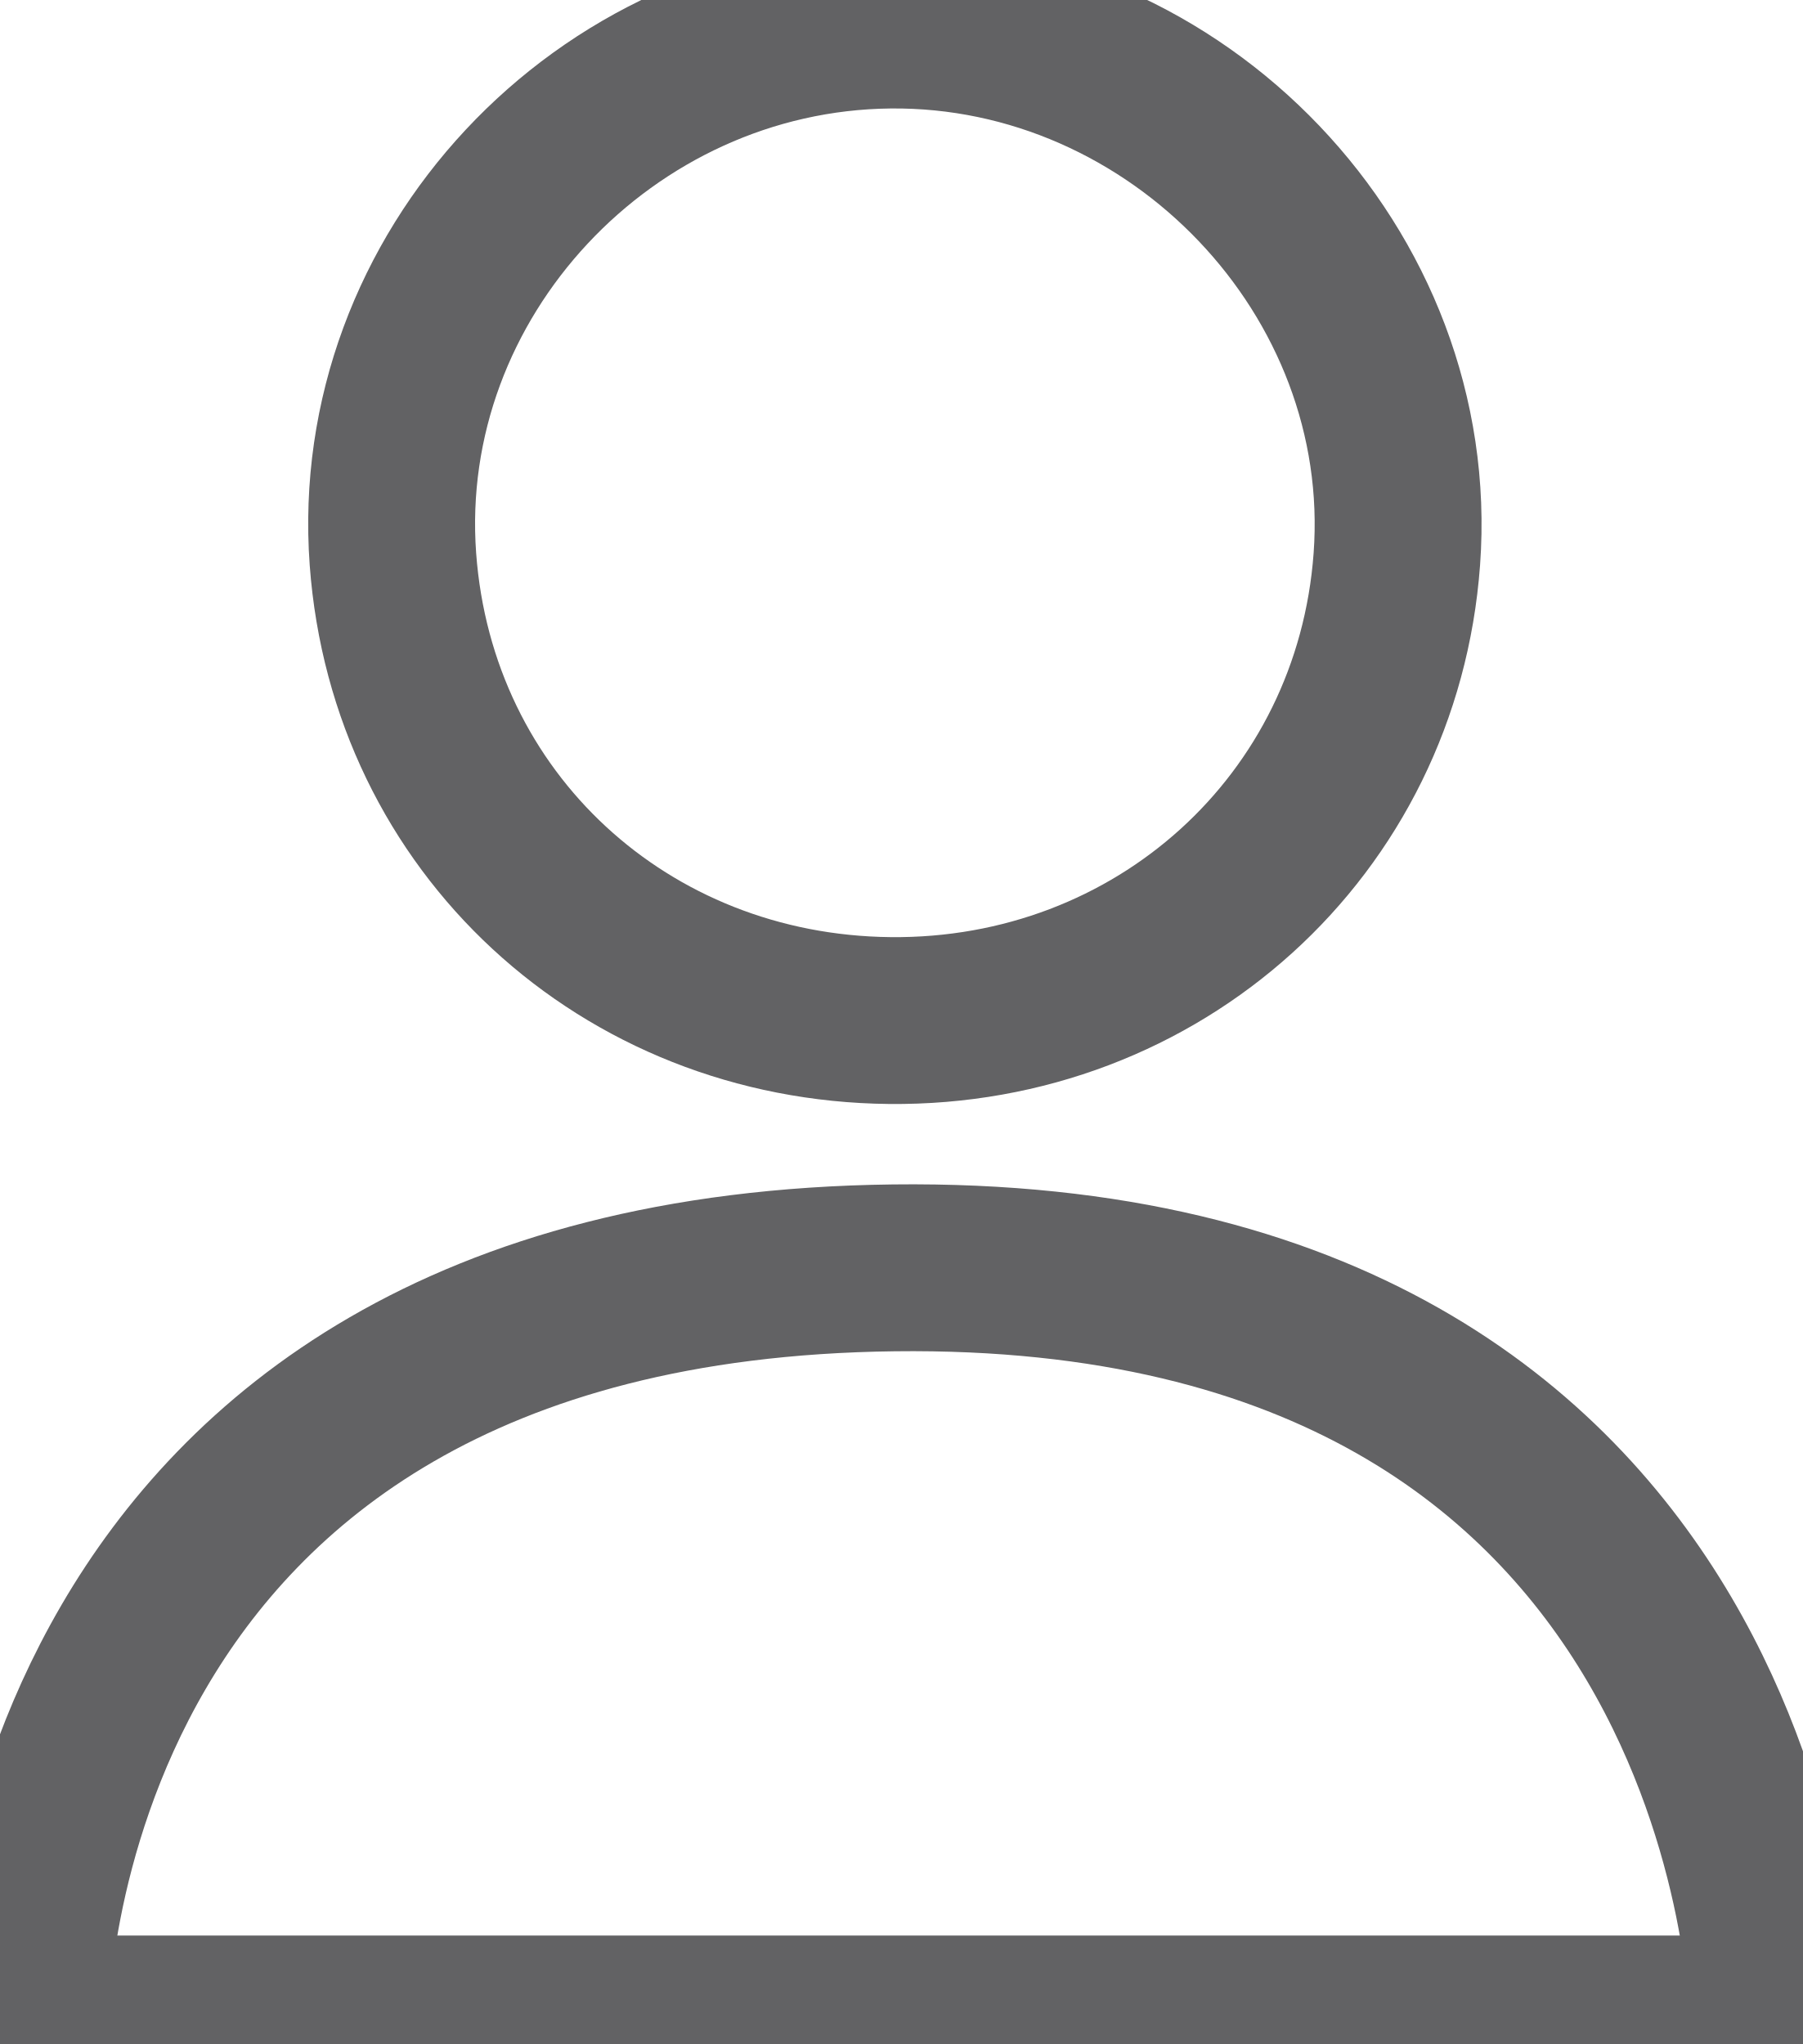
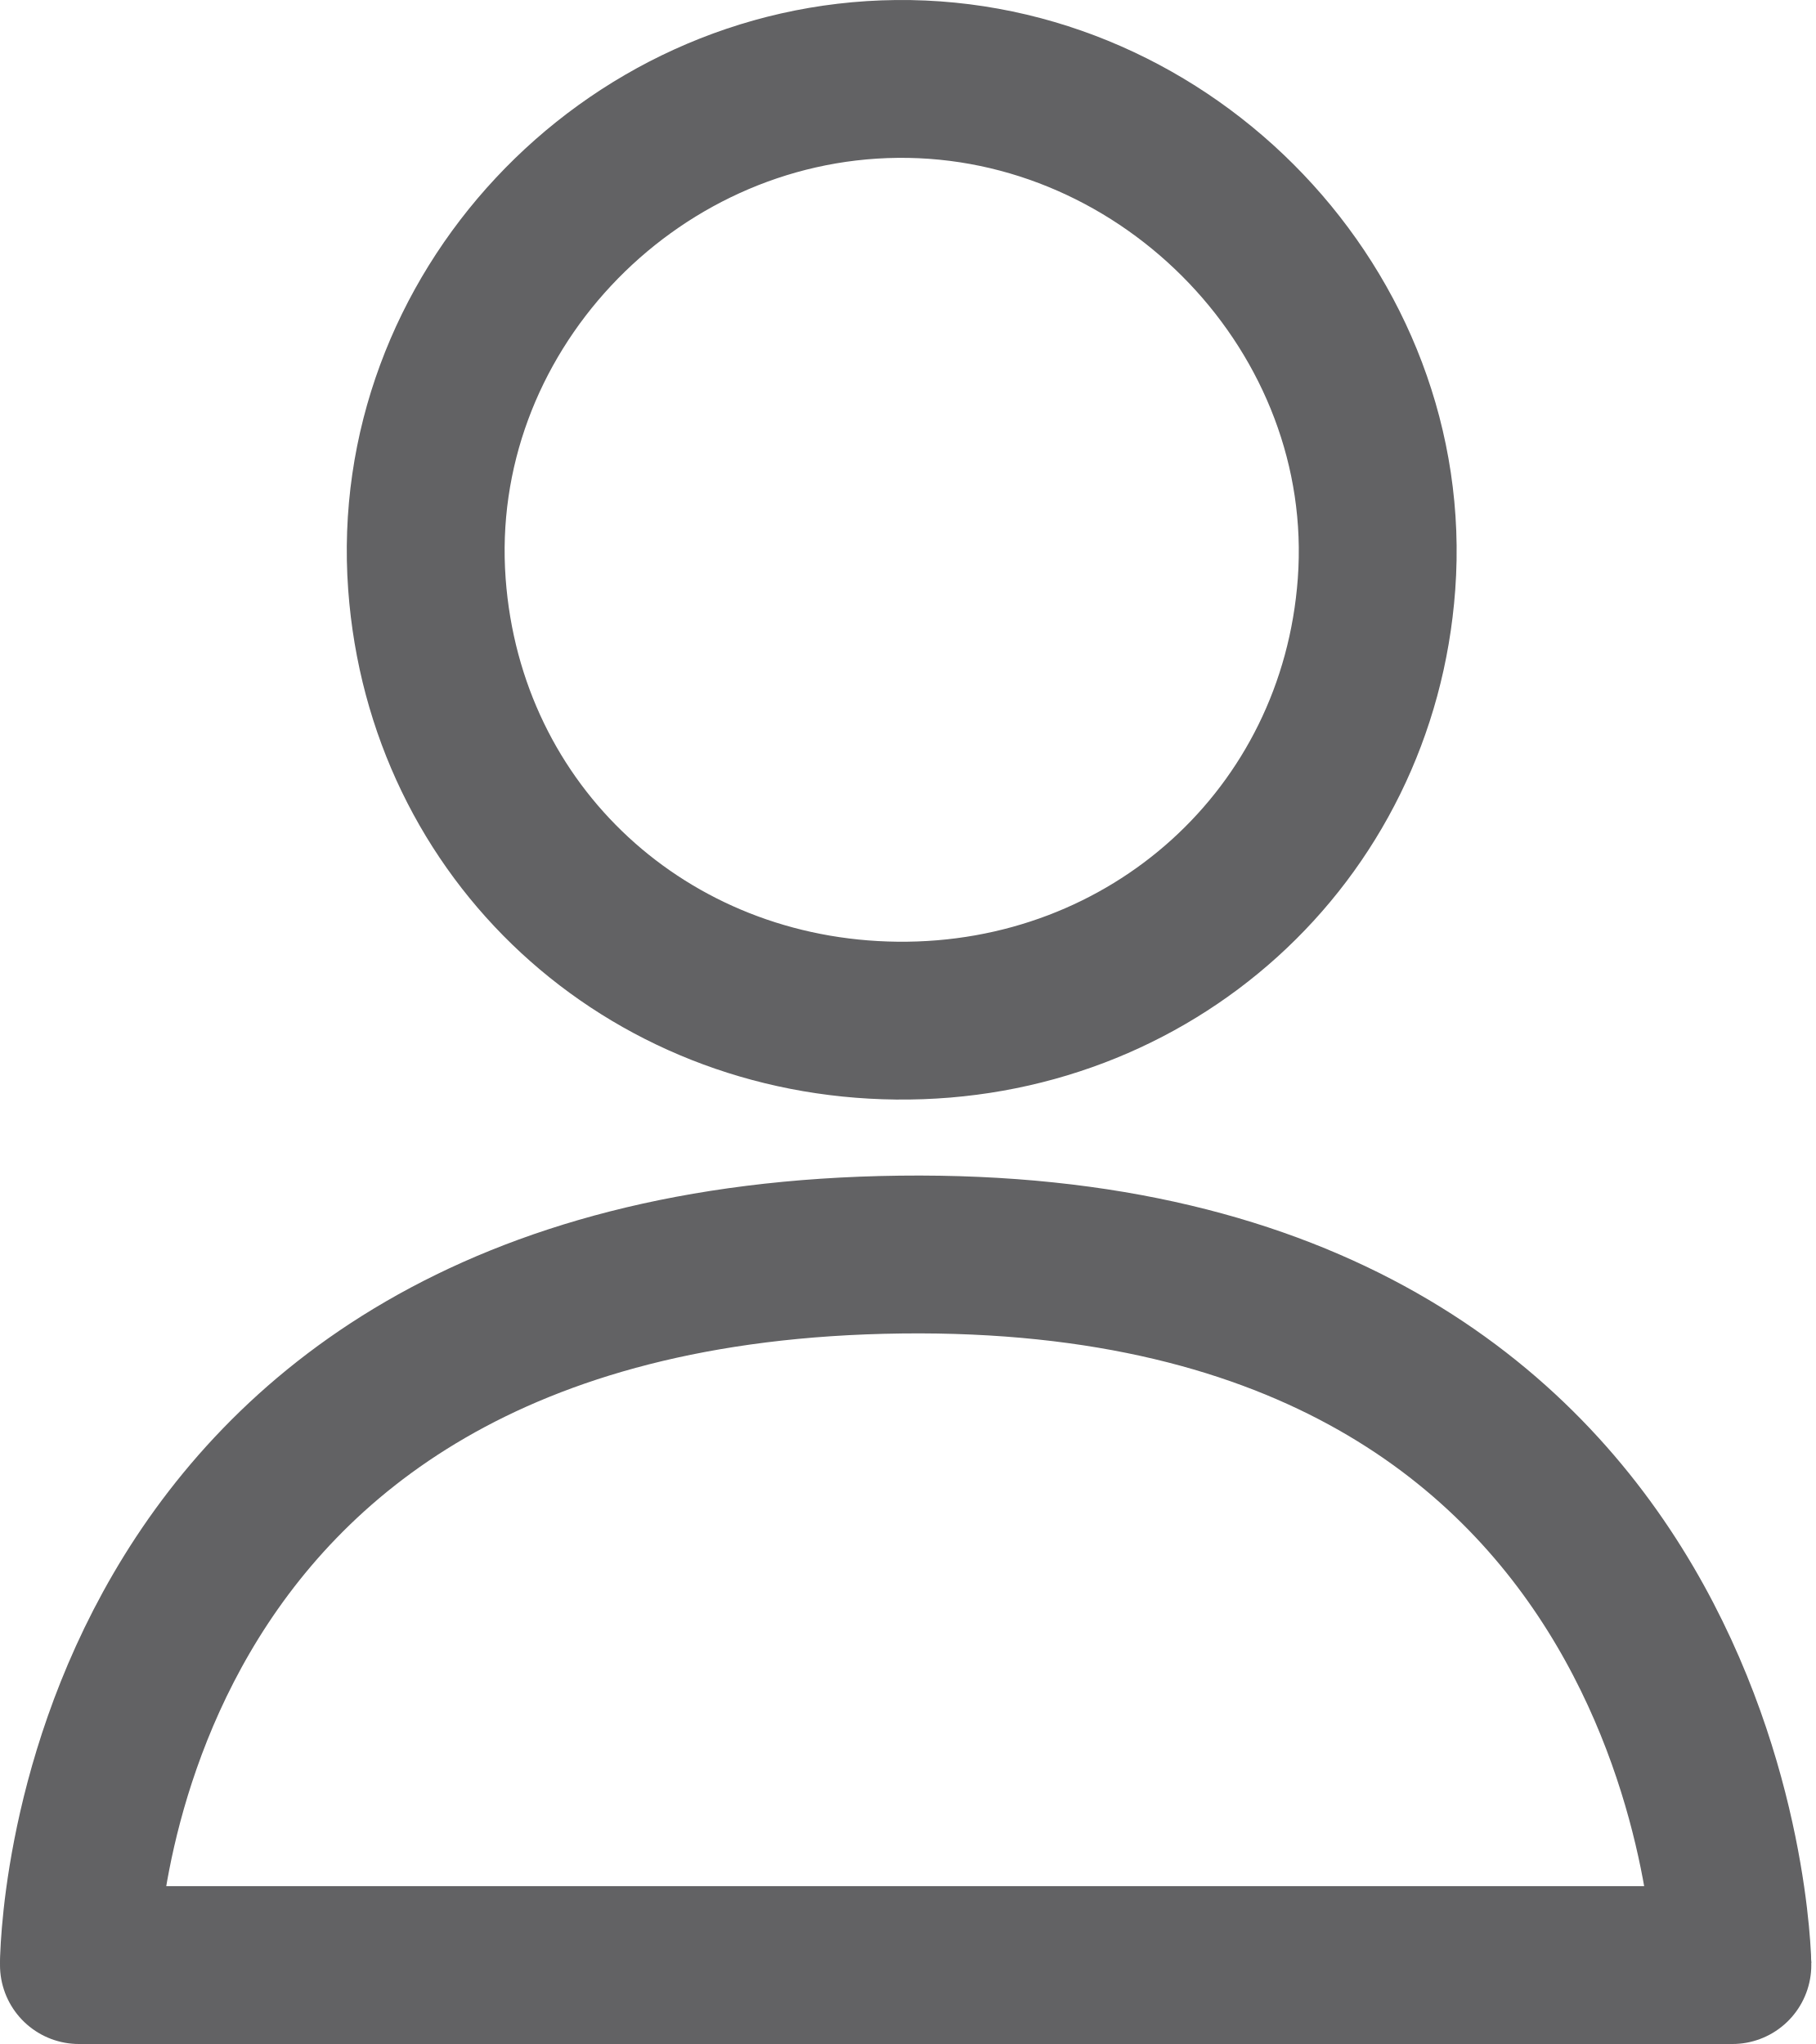
- <svg xmlns="http://www.w3.org/2000/svg" viewBox="0 0 216 245" fill="none">
+ <svg xmlns="http://www.w3.org/2000/svg" viewBox="0 0 230 259" fill="none">
  <g id="user">
-     <path id="Vector 68" d="M167.412 67.024C169.93 32.641 141.103 2.647 106.63 3.003C72.49 3.356 44.598 32.973 47.093 67.024C49.411 98.672 74.898 121.998 106.63 122.326C138.719 122.657 165.067 99.029 167.412 67.024Z" stroke="#626264" stroke-width="20" stroke-linecap="round" />
-     <path id="Vector 69" d="M3 241.897C3 241.897 3 153.215 107.127 151.969C211.254 150.724 212.499 241.897 212.499 241.897" stroke="#626264" stroke-width="20" />
-     <path id="Vector 68_2" d="M3 242H212.5" stroke="#626264" stroke-width="20" stroke-linecap="round" />
+     <path id="Vector 68" d="M174.412 74.024C176.93 39.641 148.103 9.647 113.63 10.003C79.49 10.356 51.598 39.973 54.093 74.024C56.411 105.672 81.898 128.998 113.63 129.326C145.719 129.657 172.067 106.03 174.412 74.024Z" stroke="#626264" stroke-width="20" stroke-linecap="round" />
+     <path id="Vector 69" d="M10 248.897C10 248.897 10.001 160.215 114.127 158.969C218.254 157.724 219.499 248.897 219.499 248.897" stroke="#626264" stroke-width="20" />
+     <path id="Vector 68_2" d="M10 249H219.5" stroke="#626264" stroke-width="20" stroke-linecap="round" />
  </g>
</svg>
